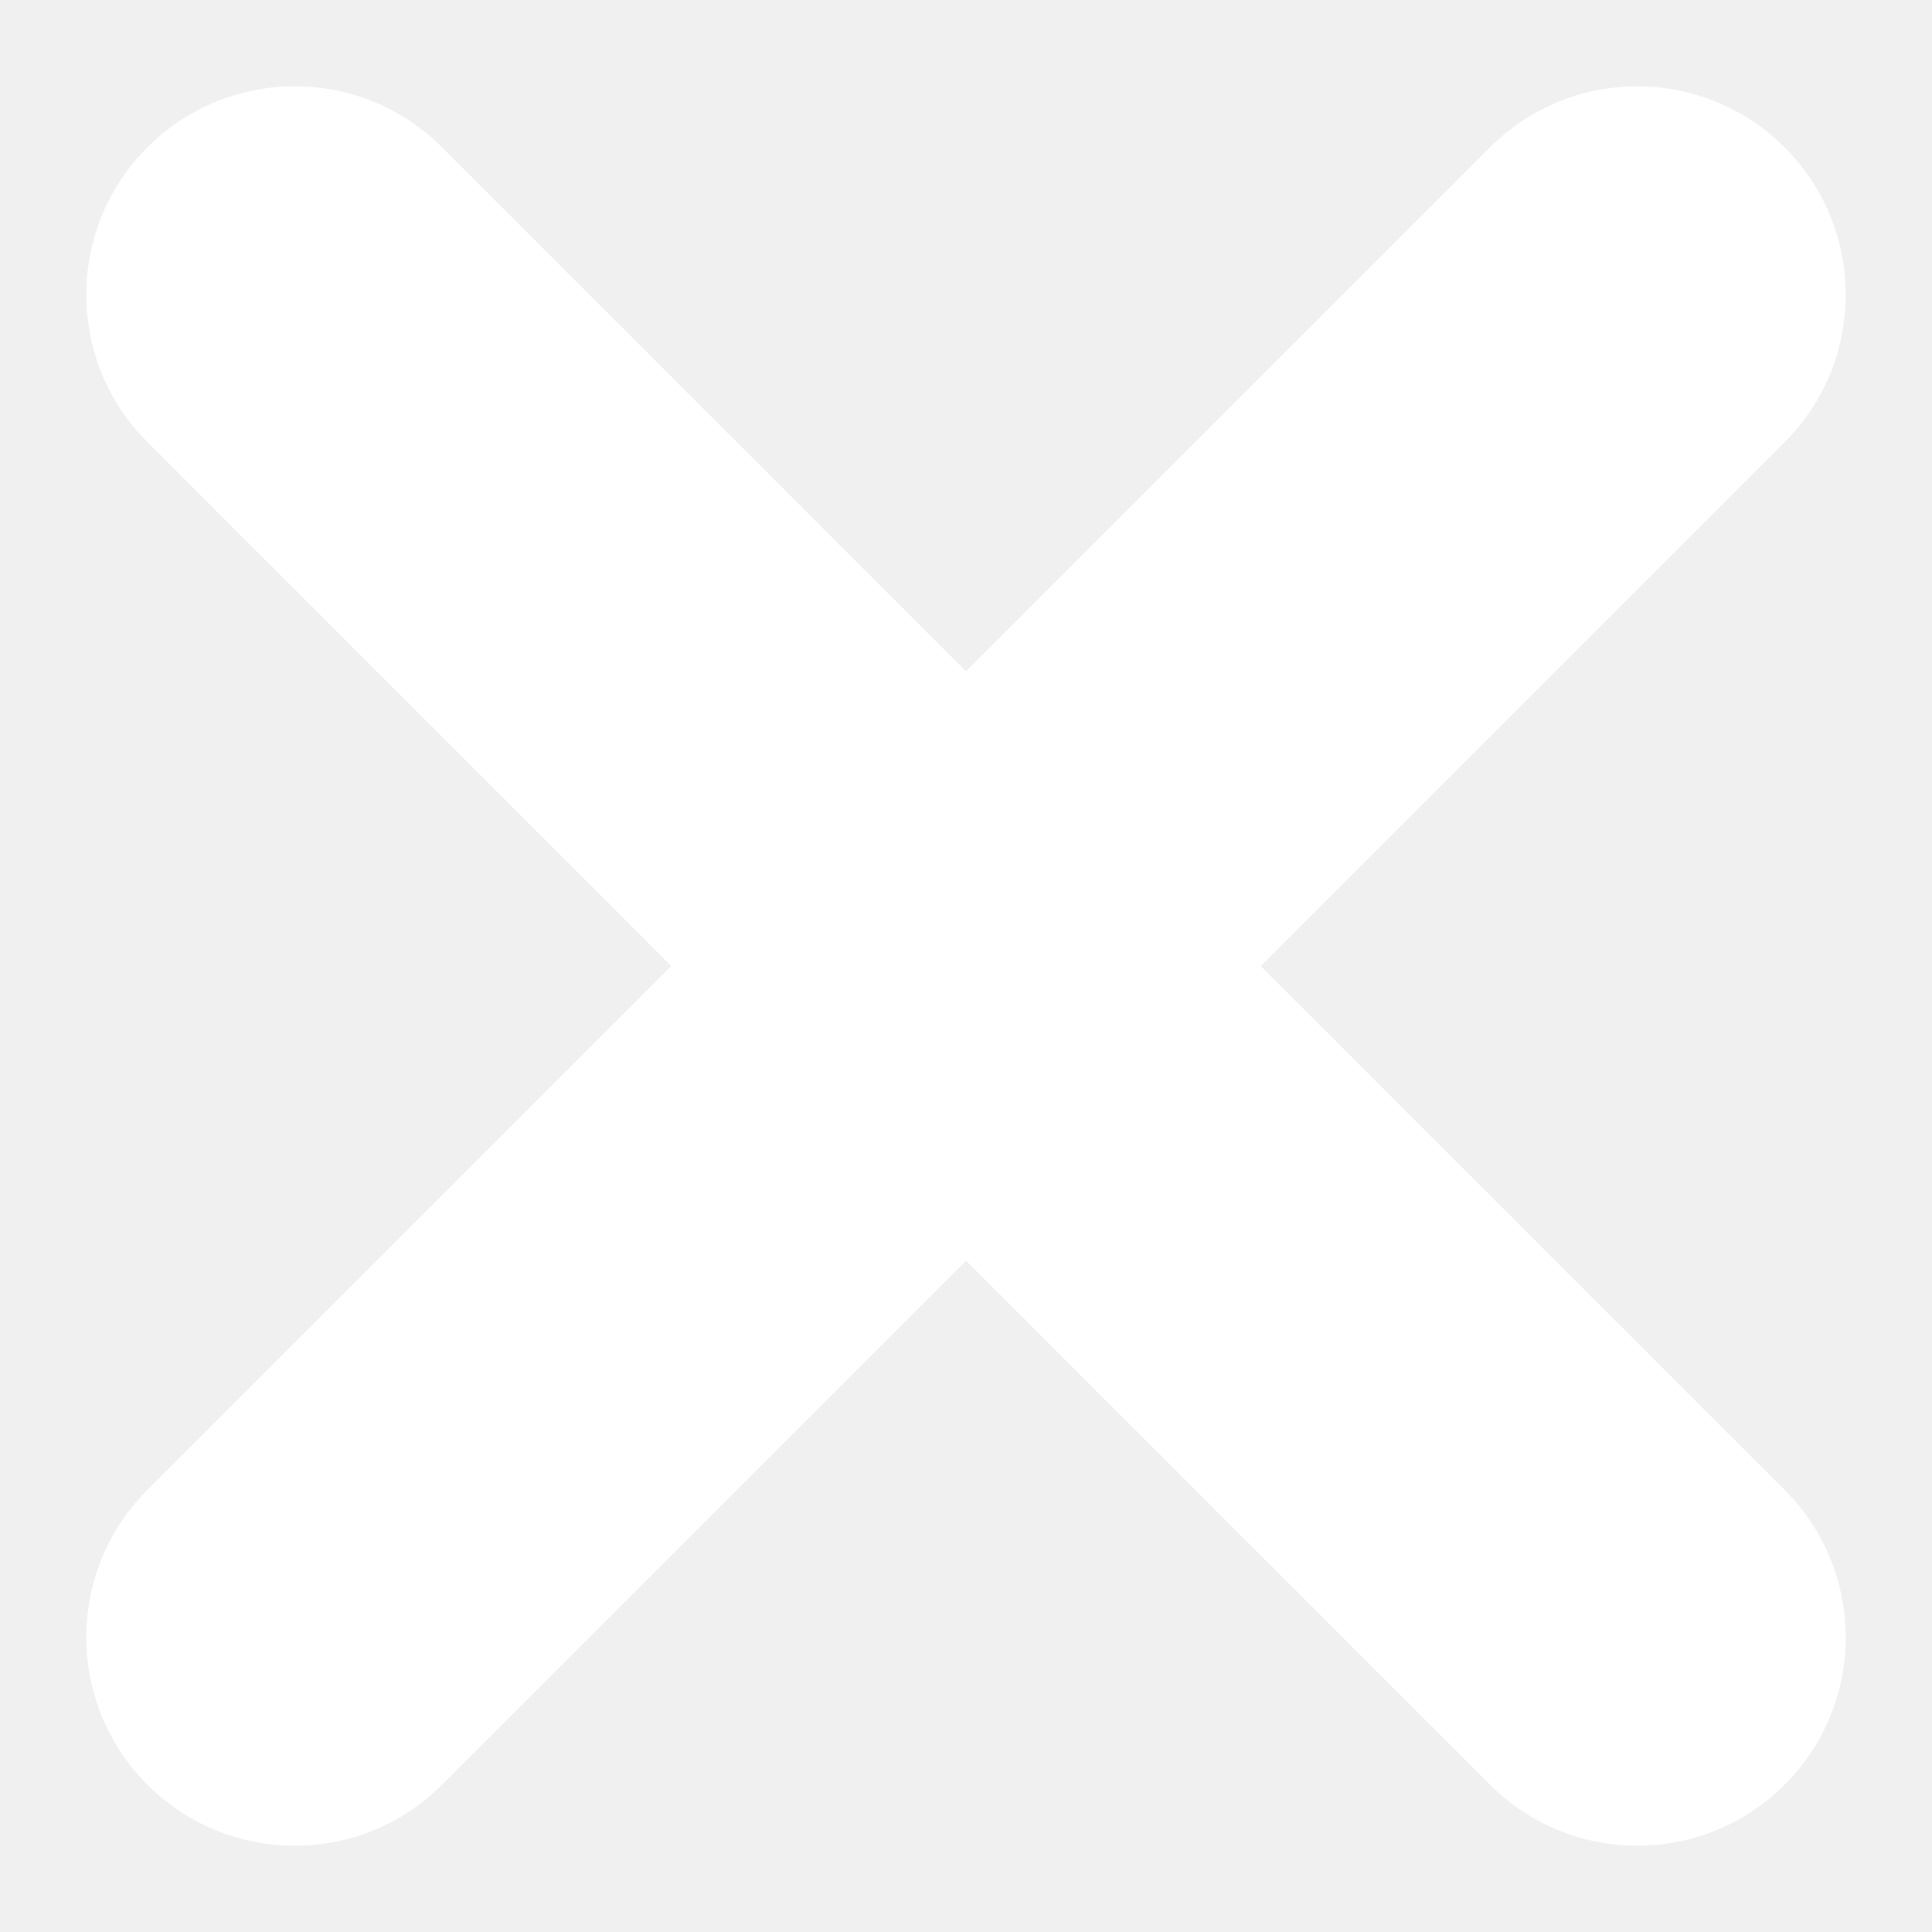
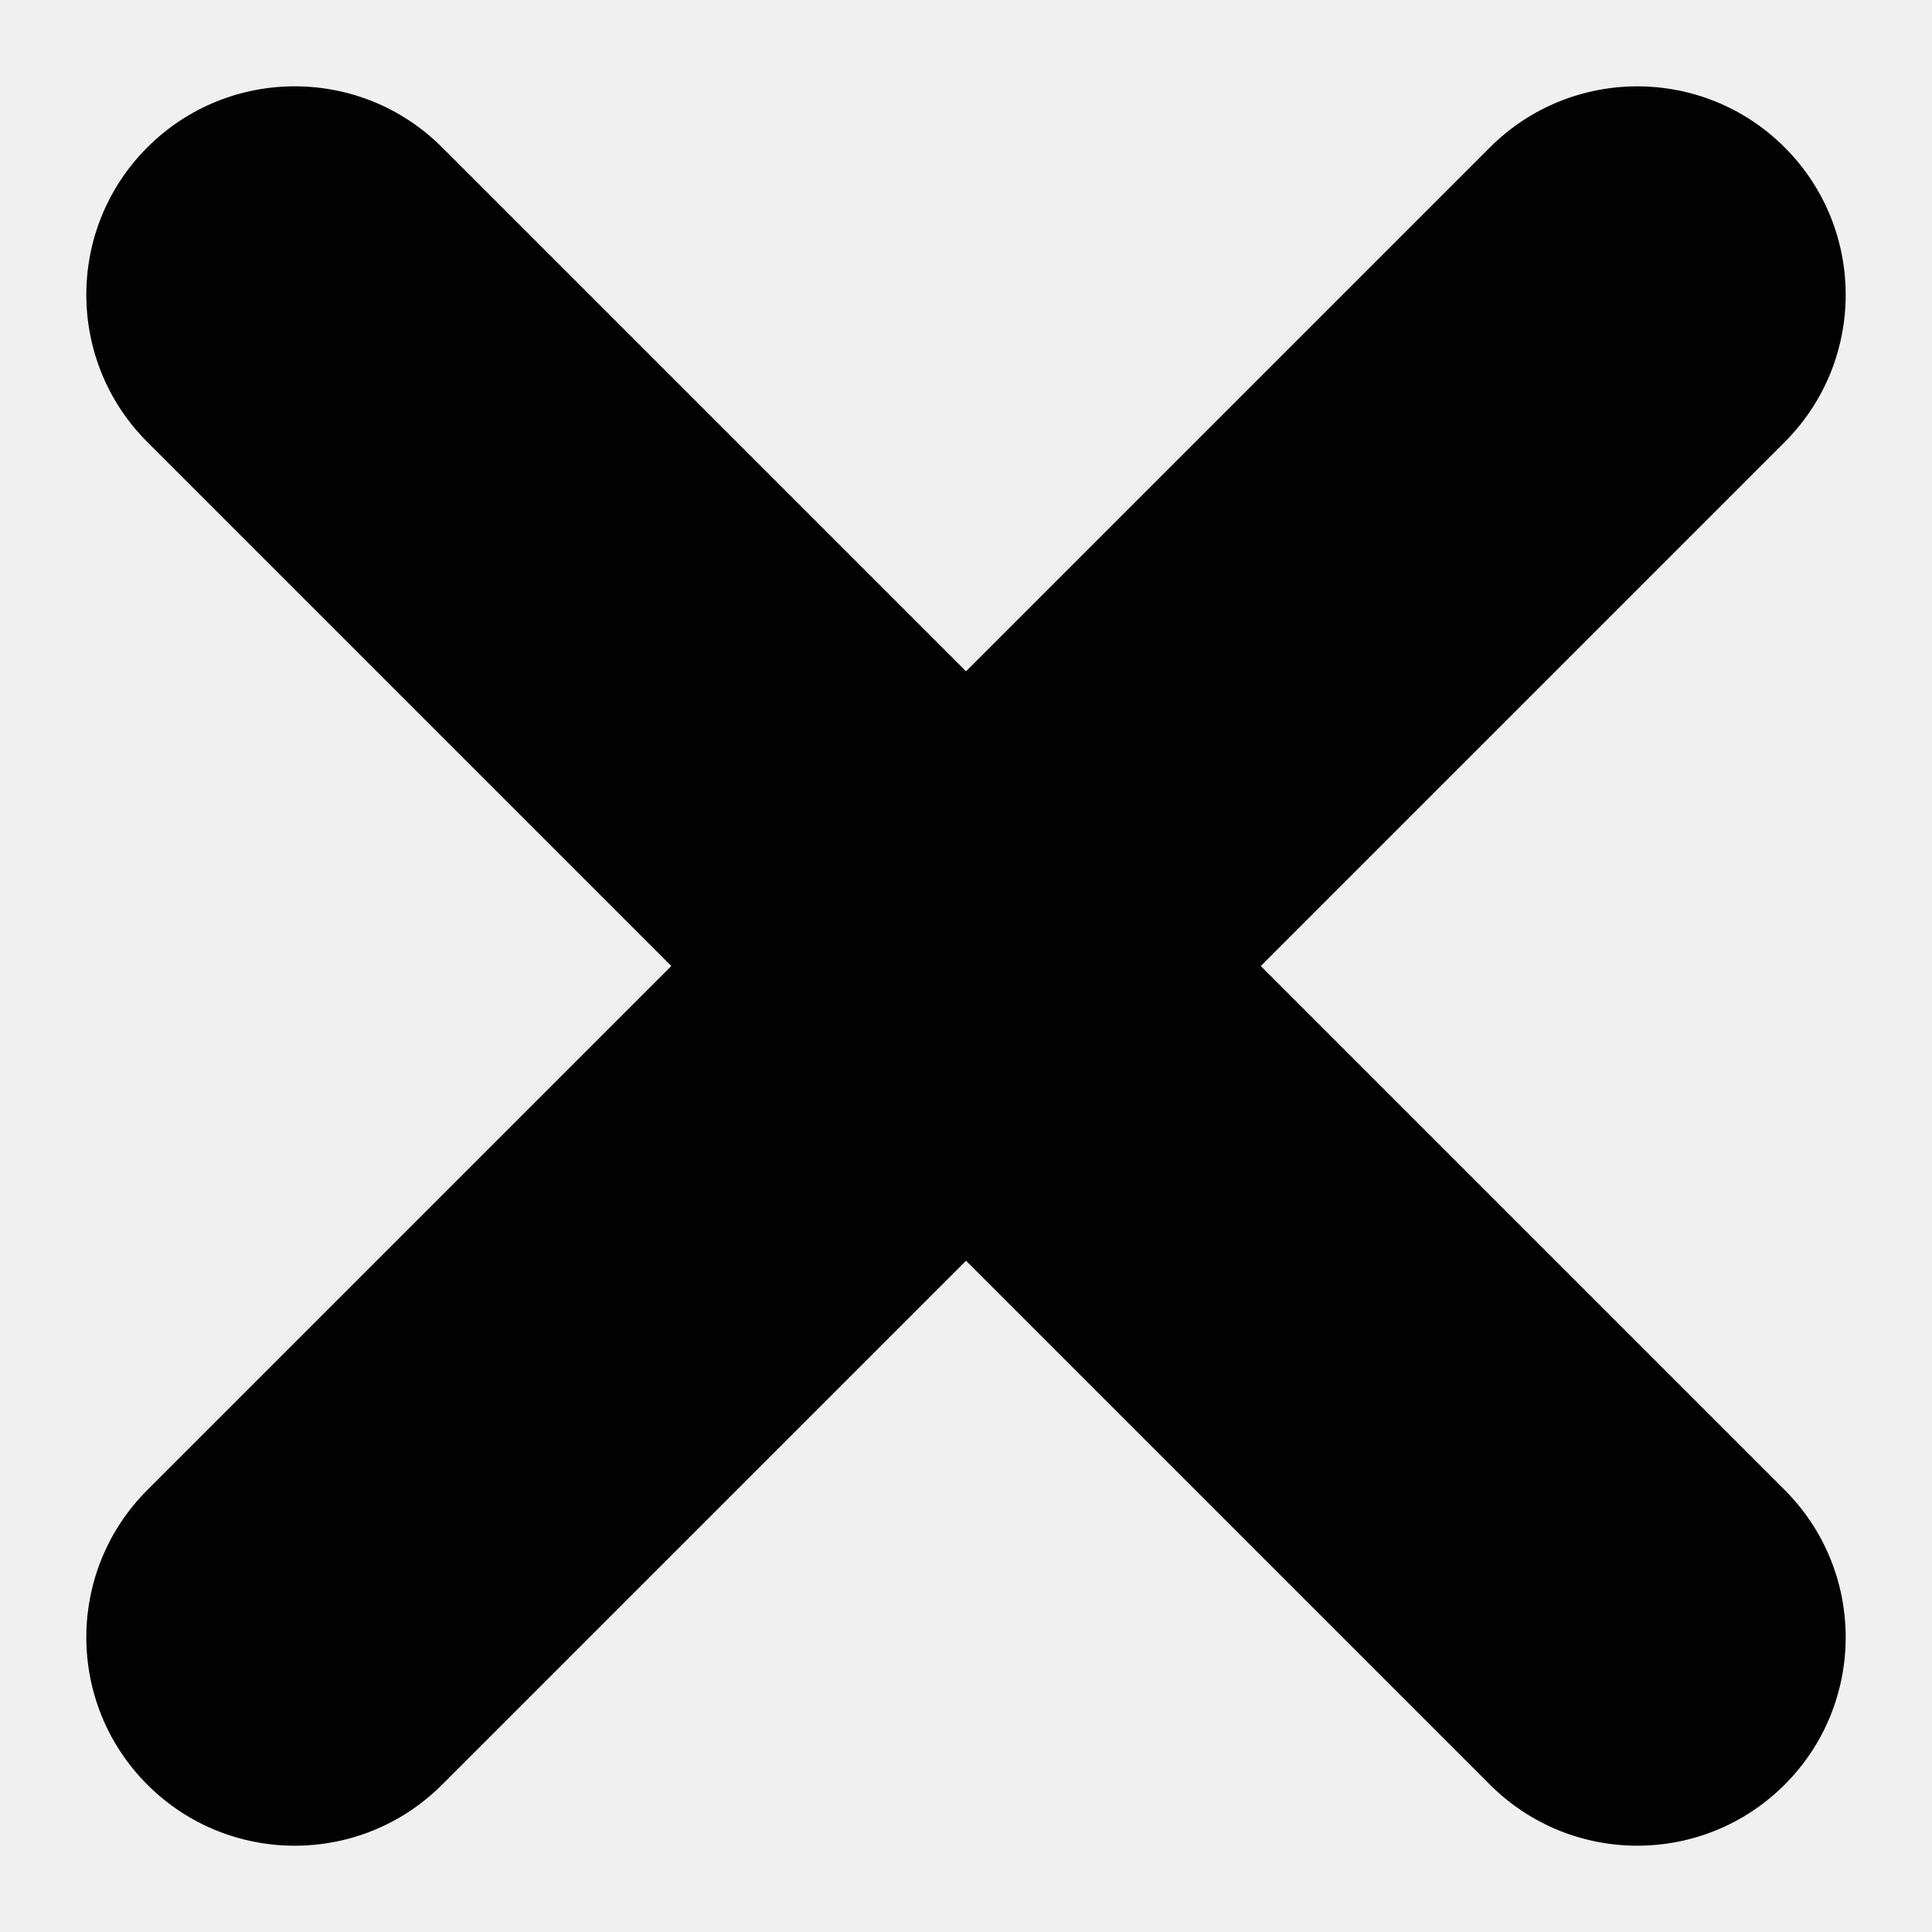
<svg xmlns="http://www.w3.org/2000/svg" width="41.719" height="41.719" viewBox="0 0 41.719 41.719">
-   <g id="Group_59" data-name="Group 59" transform="translate(-314.14 -22.64)">
-     <rect id="Rectangle_35" data-name="Rectangle 35" width="50" height="9" rx="4.5" transform="translate(320.504 22.64) rotate(45)" fill="#fff" />
-     <rect id="Rectangle_37" data-name="Rectangle 37" width="50" height="9" rx="4.5" transform="translate(314.14 57.996) rotate(-45)" fill="#fff" />
+   <g id="Group_62" data-name="Group 62" transform="translate(-241.14 -34.64)">
+     <rect id="Rectangle_35" data-name="Rectangle 35" width="50" height="9" rx="4.5" transform="translate(247.504 34.64) rotate(45)" fill="#020202" />
+     <rect id="Rectangle_37" data-name="Rectangle 37" width="50" height="9" rx="4.5" transform="translate(241.14 69.996) rotate(-45)" fill="#020202" />
  </g>
</svg>
